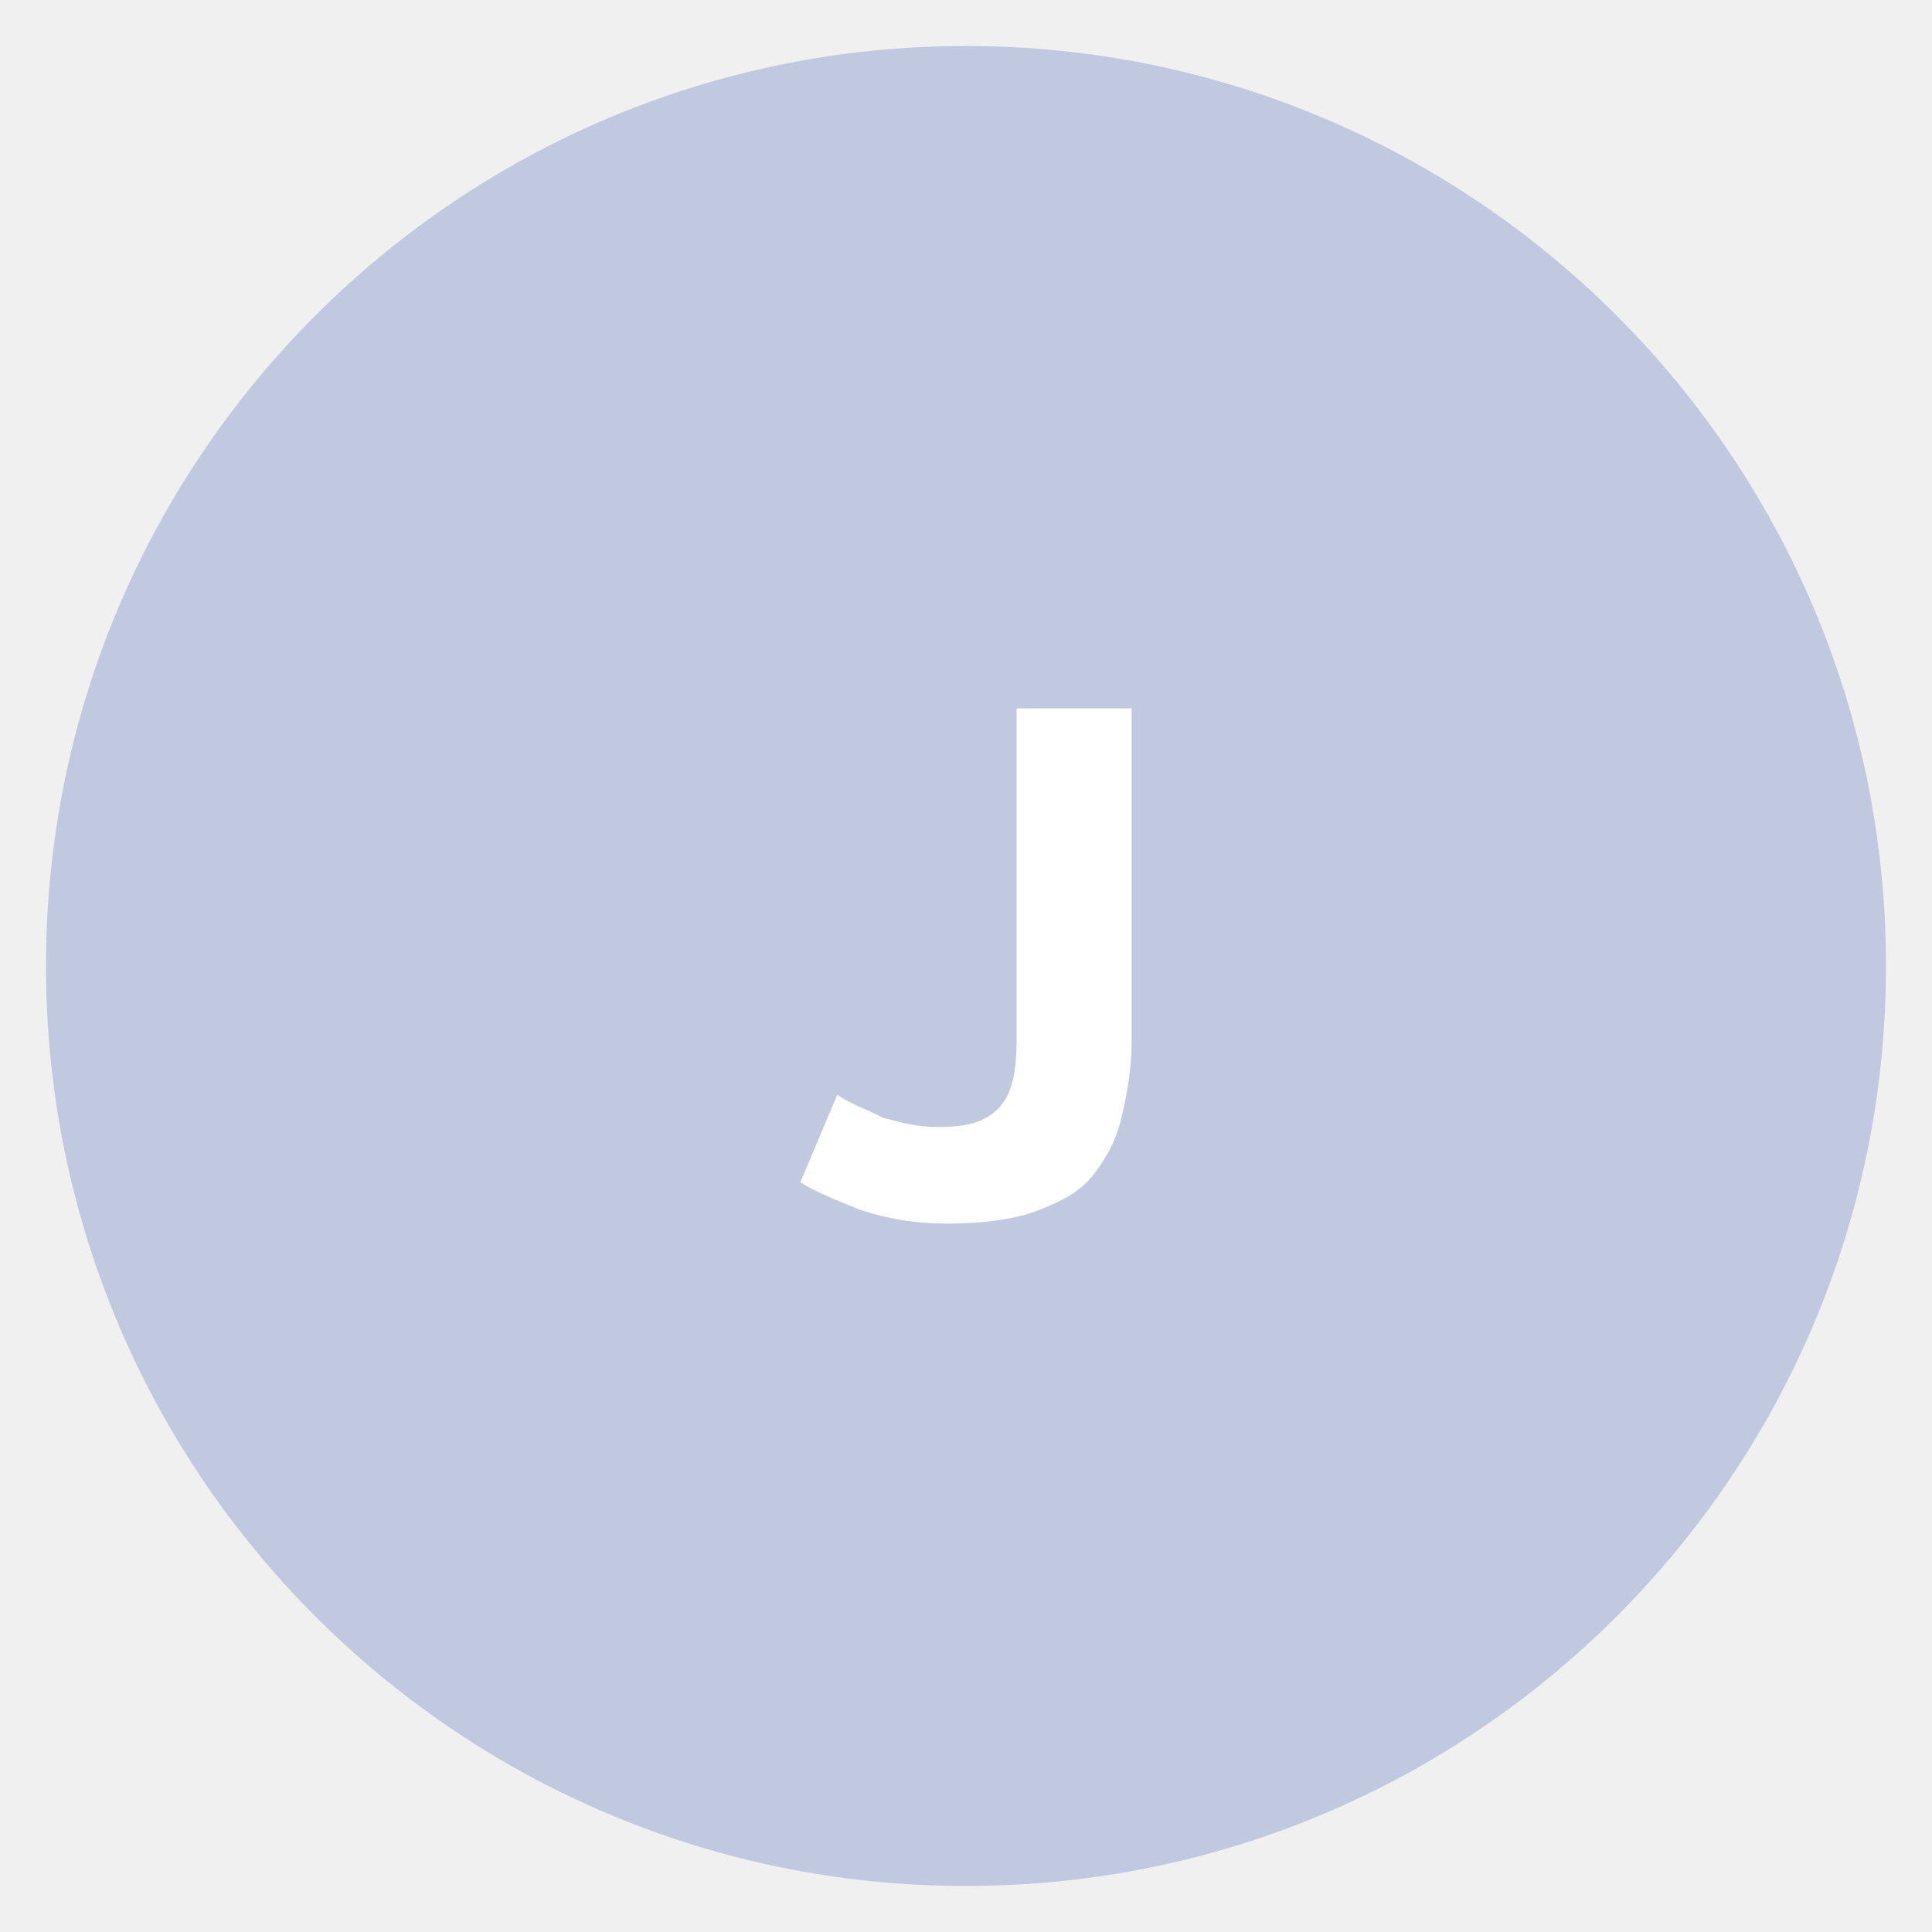
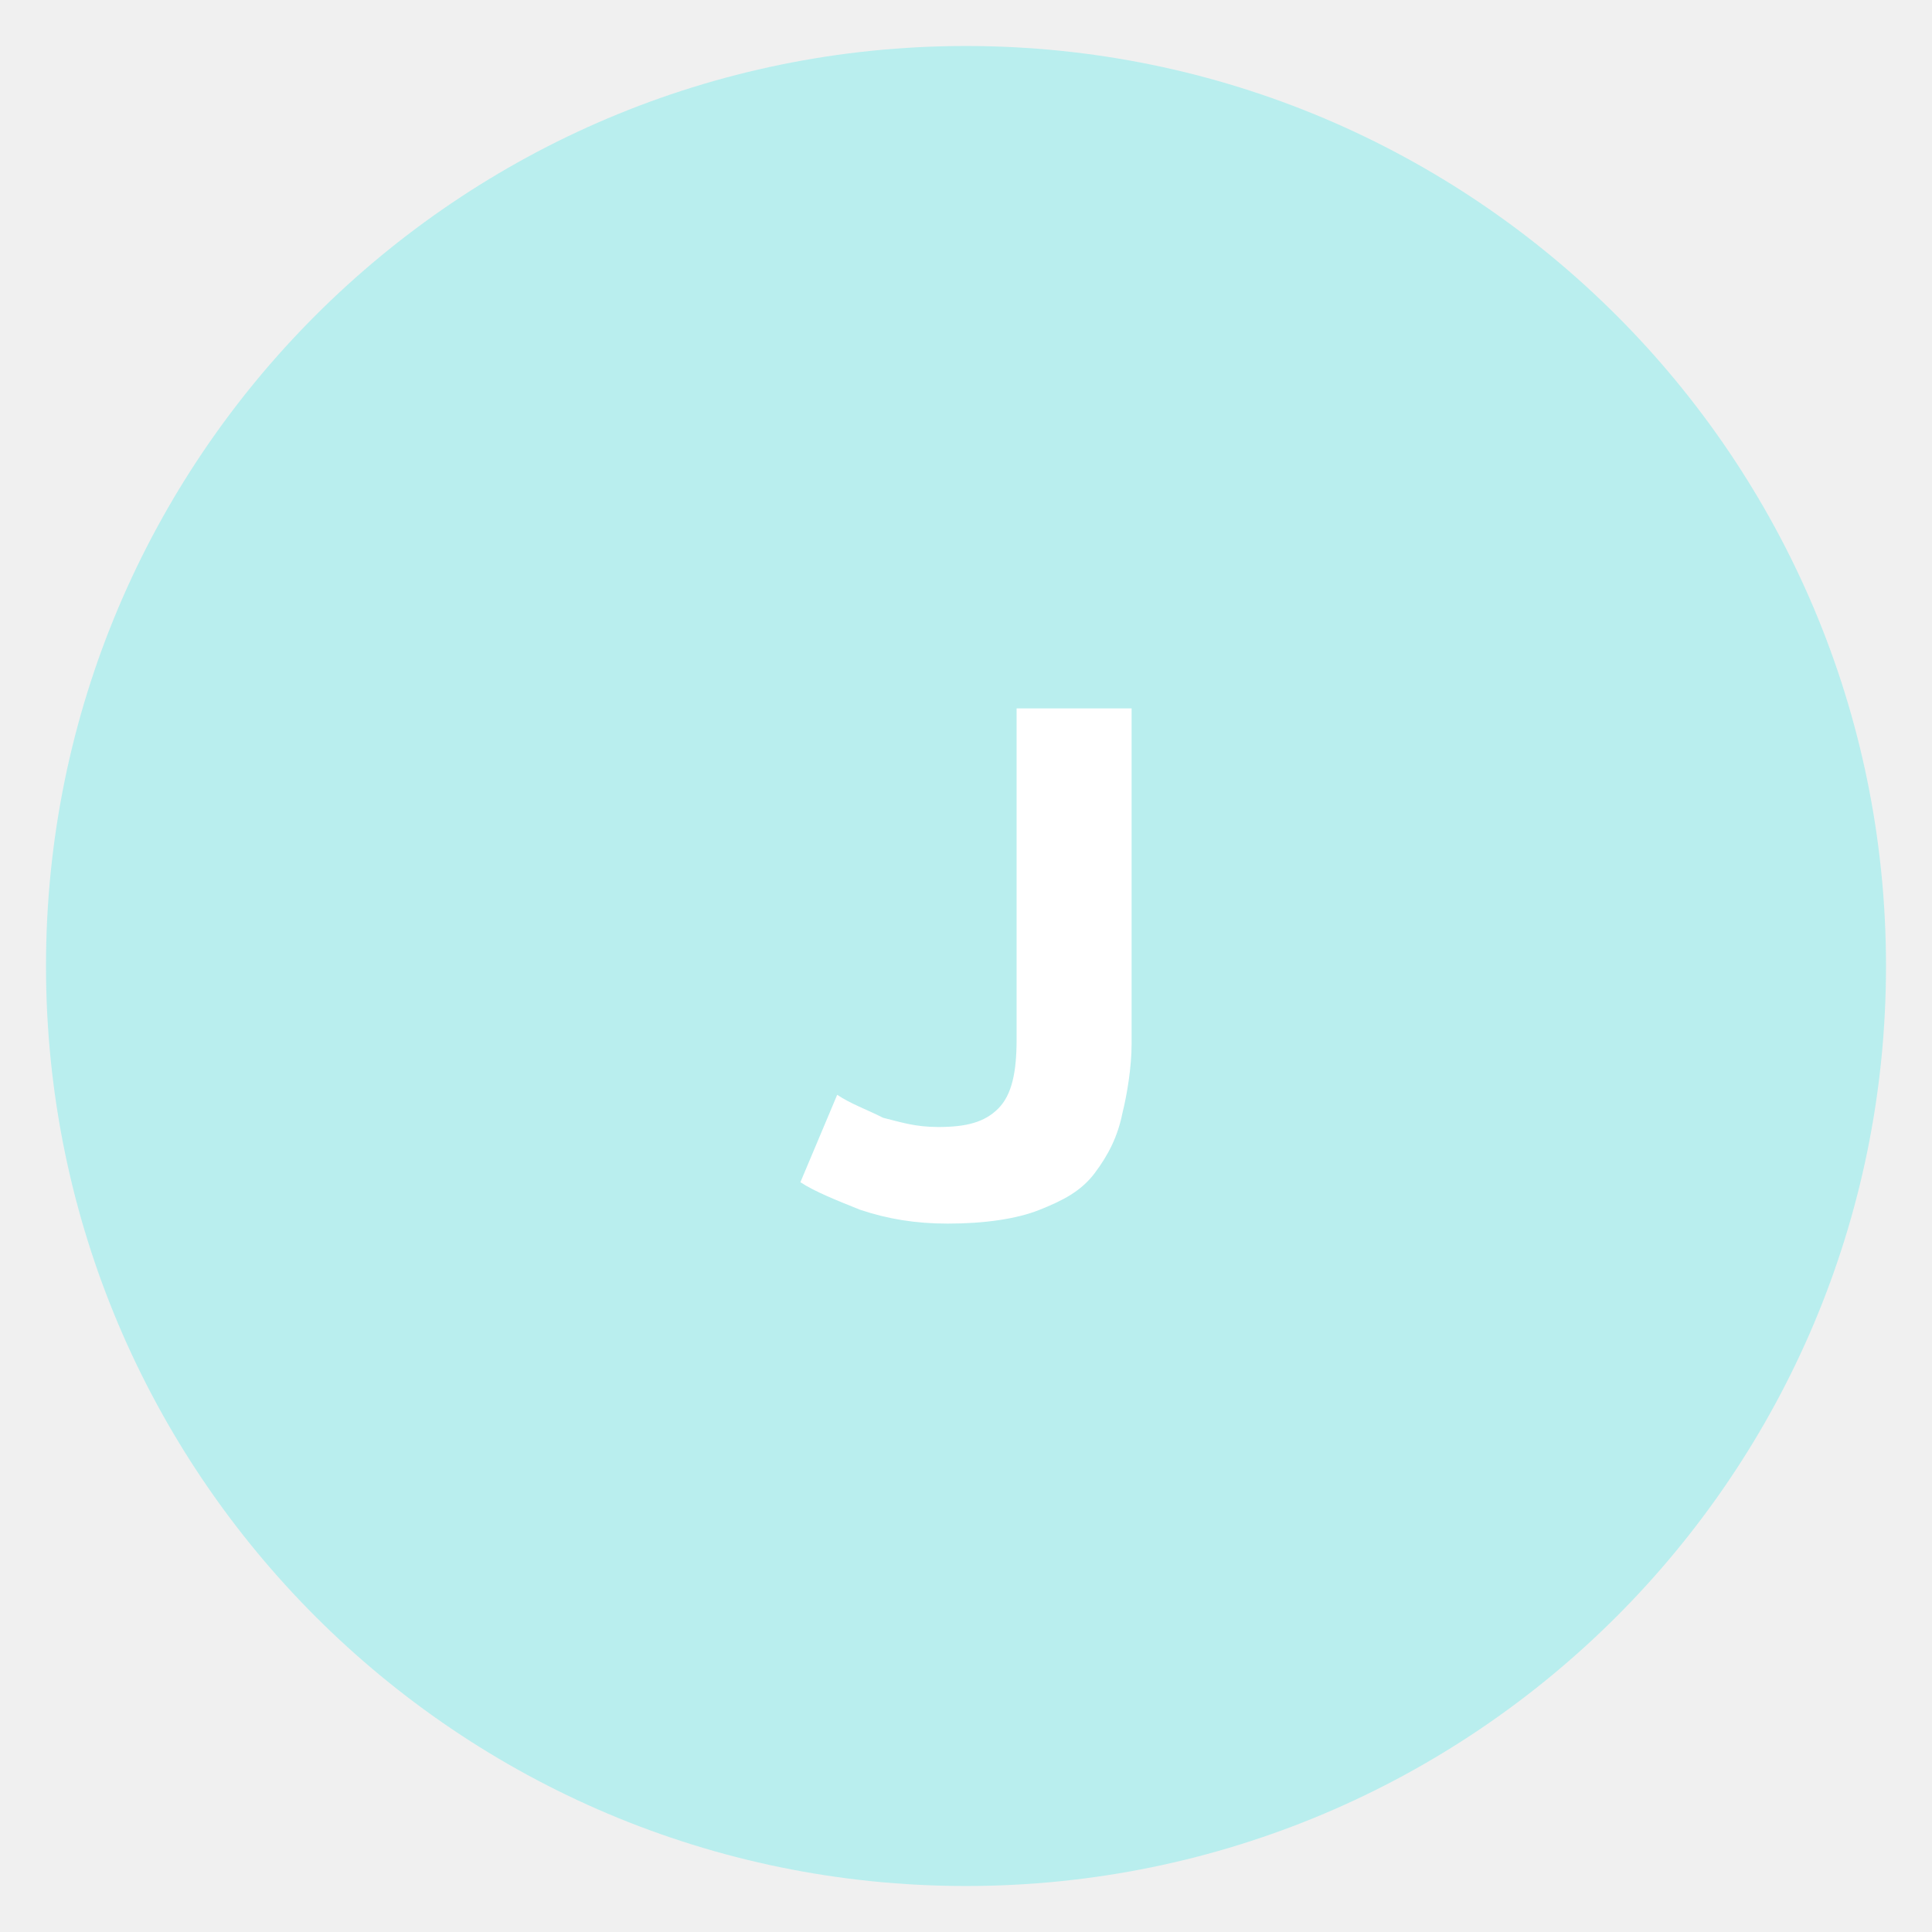
<svg xmlns="http://www.w3.org/2000/svg" version="1.1" id="Calque_1" x="0px" y="0px" width="42px" height="42px" viewBox="0 0 42 42" style="enable-background:new 0 0 42 42;" xml:space="preserve">
  <style type="text/css">
- 	.st0{fill:#C1C9E1;}
+ 	.st0{fill:#b9eeee;}
	.st1{fill:#FFFFFF;}
</style>
  <circle class="st0" cx="21" cy="21" r="20" />
  <g>
    <path class="st1" d="M24.6,22.7c0,0.5-0.1,1.1-0.2,1.5c-0.1,0.5-0.3,0.9-0.6,1.3c-0.3,0.4-0.7,0.6-1.2,0.8s-1.2,0.3-2,0.3   c-0.7,0-1.3-0.1-1.9-0.3c-0.5-0.2-1-0.4-1.3-0.6l0.8-1.9c0.3,0.2,0.6,0.3,1,0.5c0.4,0.1,0.7,0.2,1.2,0.2c0.6,0,1-0.1,1.3-0.4   c0.3-0.3,0.4-0.8,0.4-1.5v-7.2h2.5V22.7z" />
  </g>
</svg>
